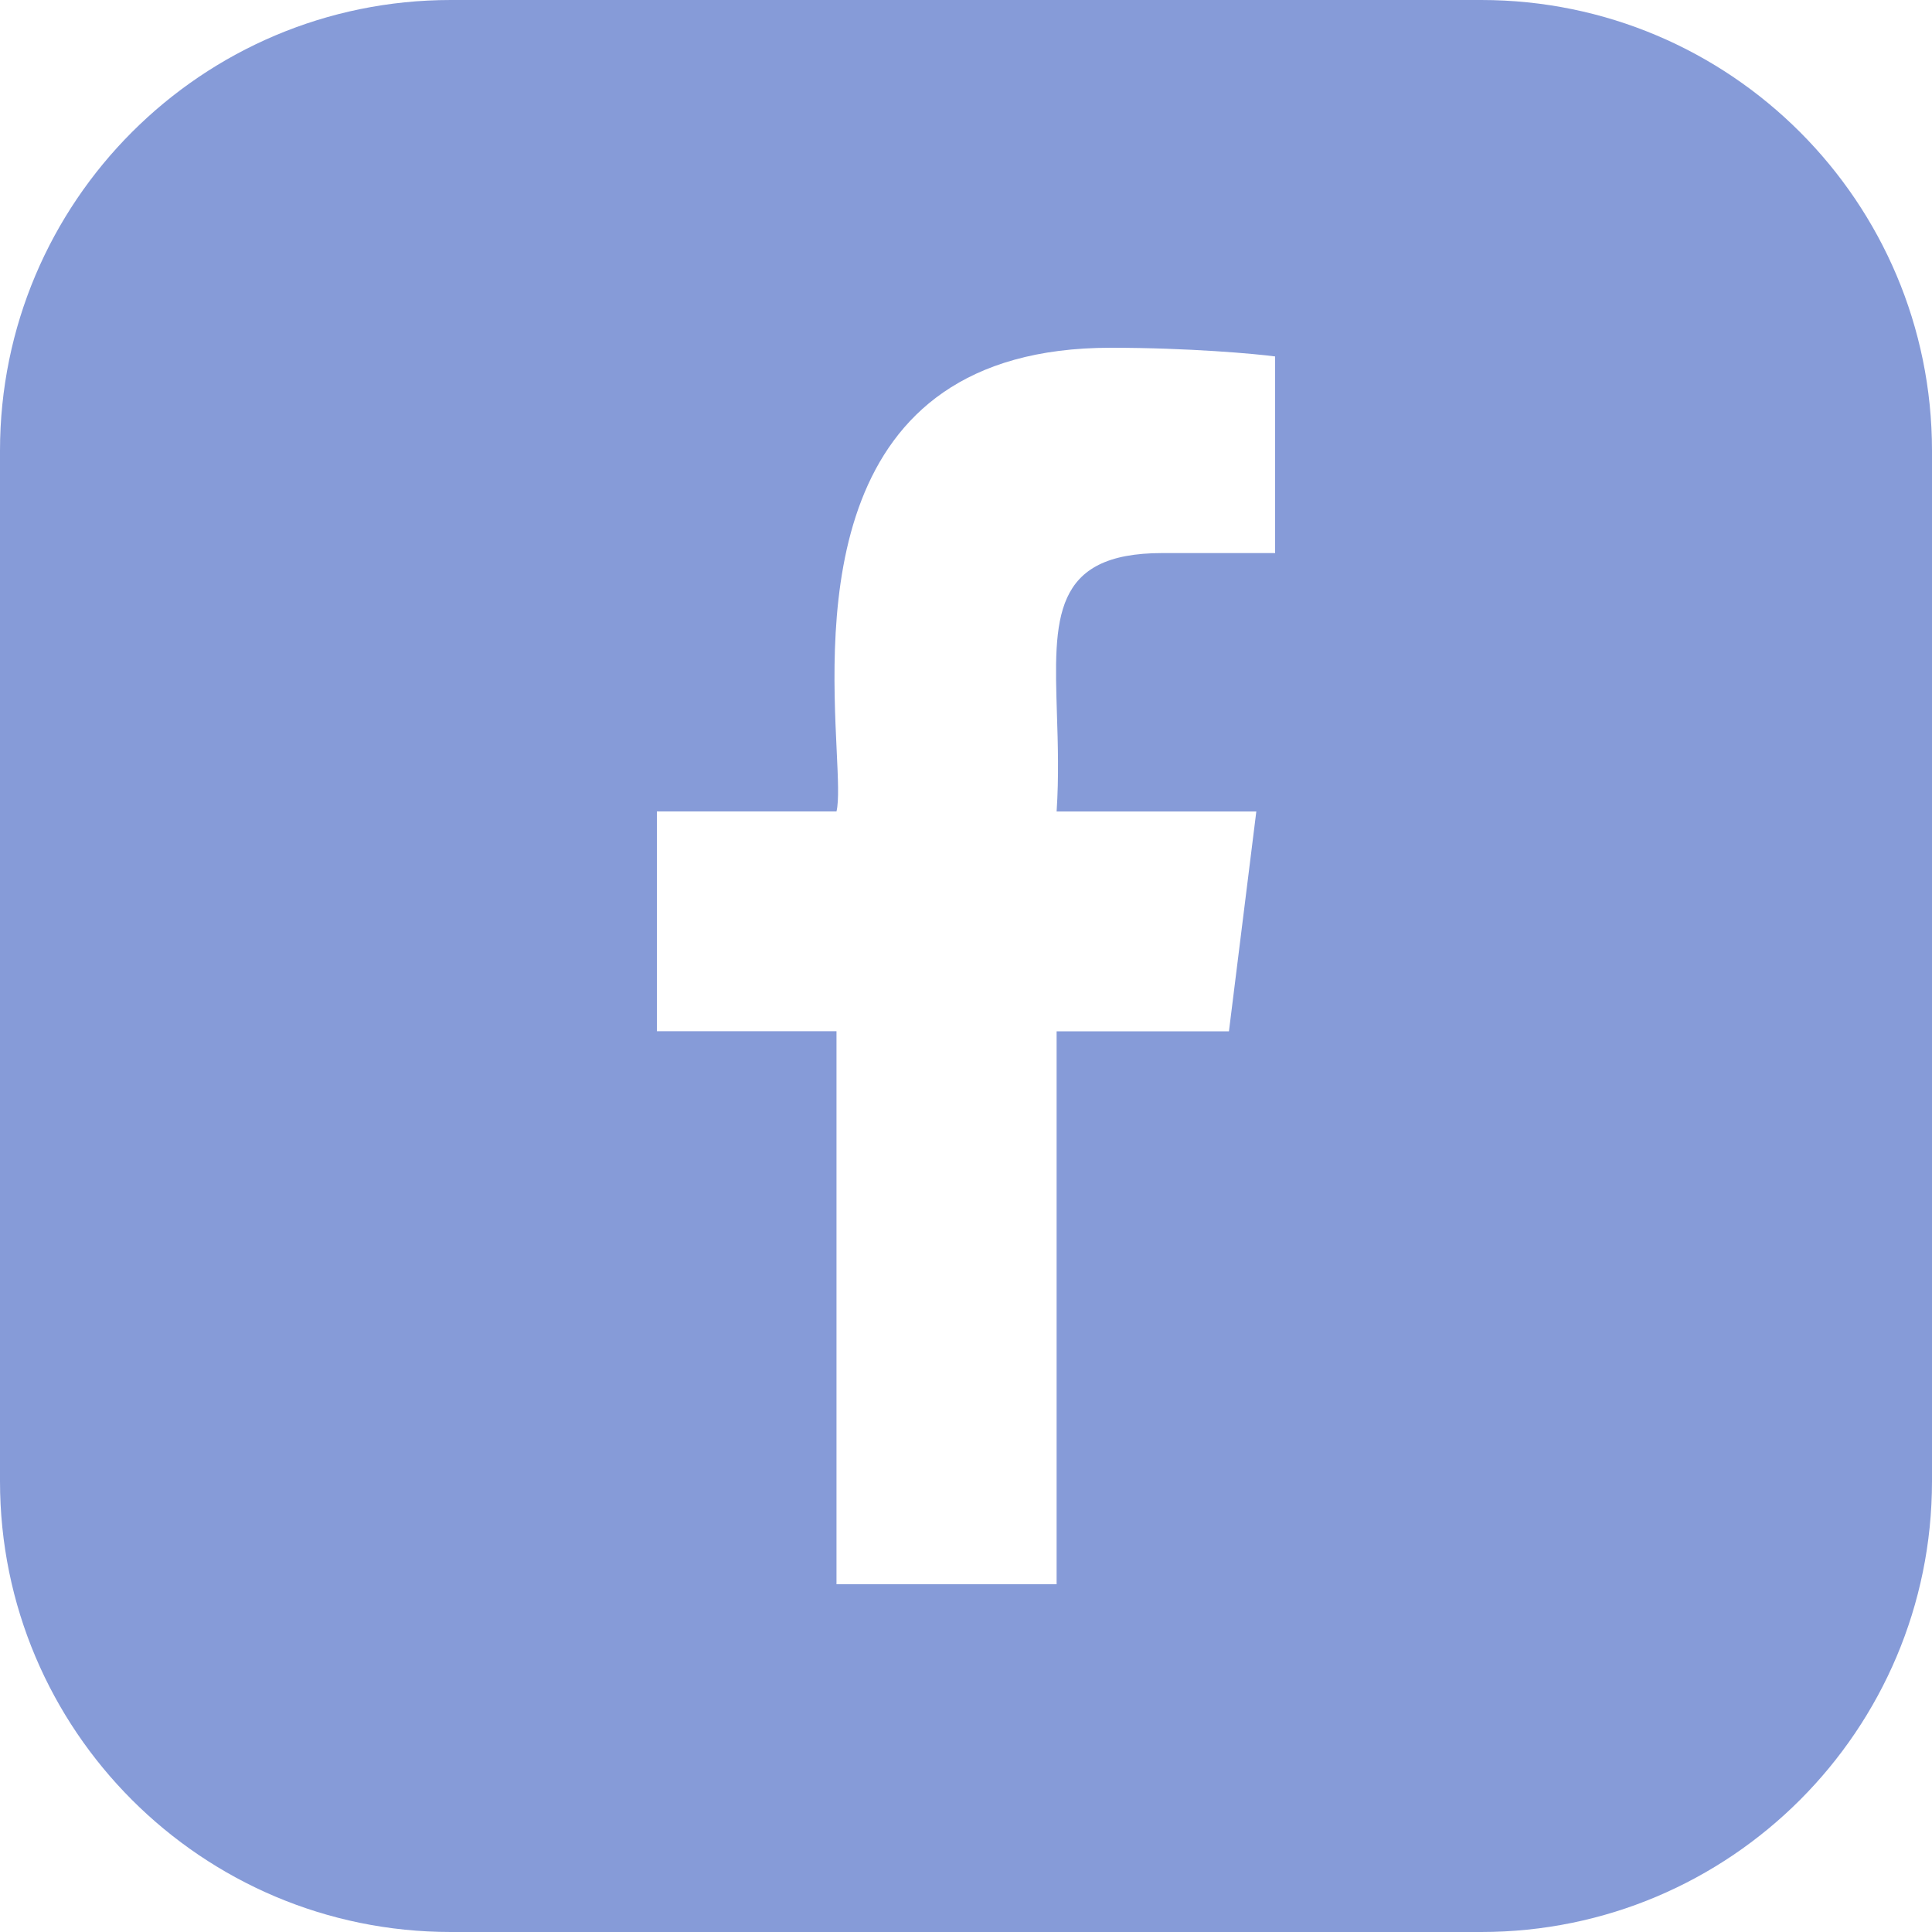
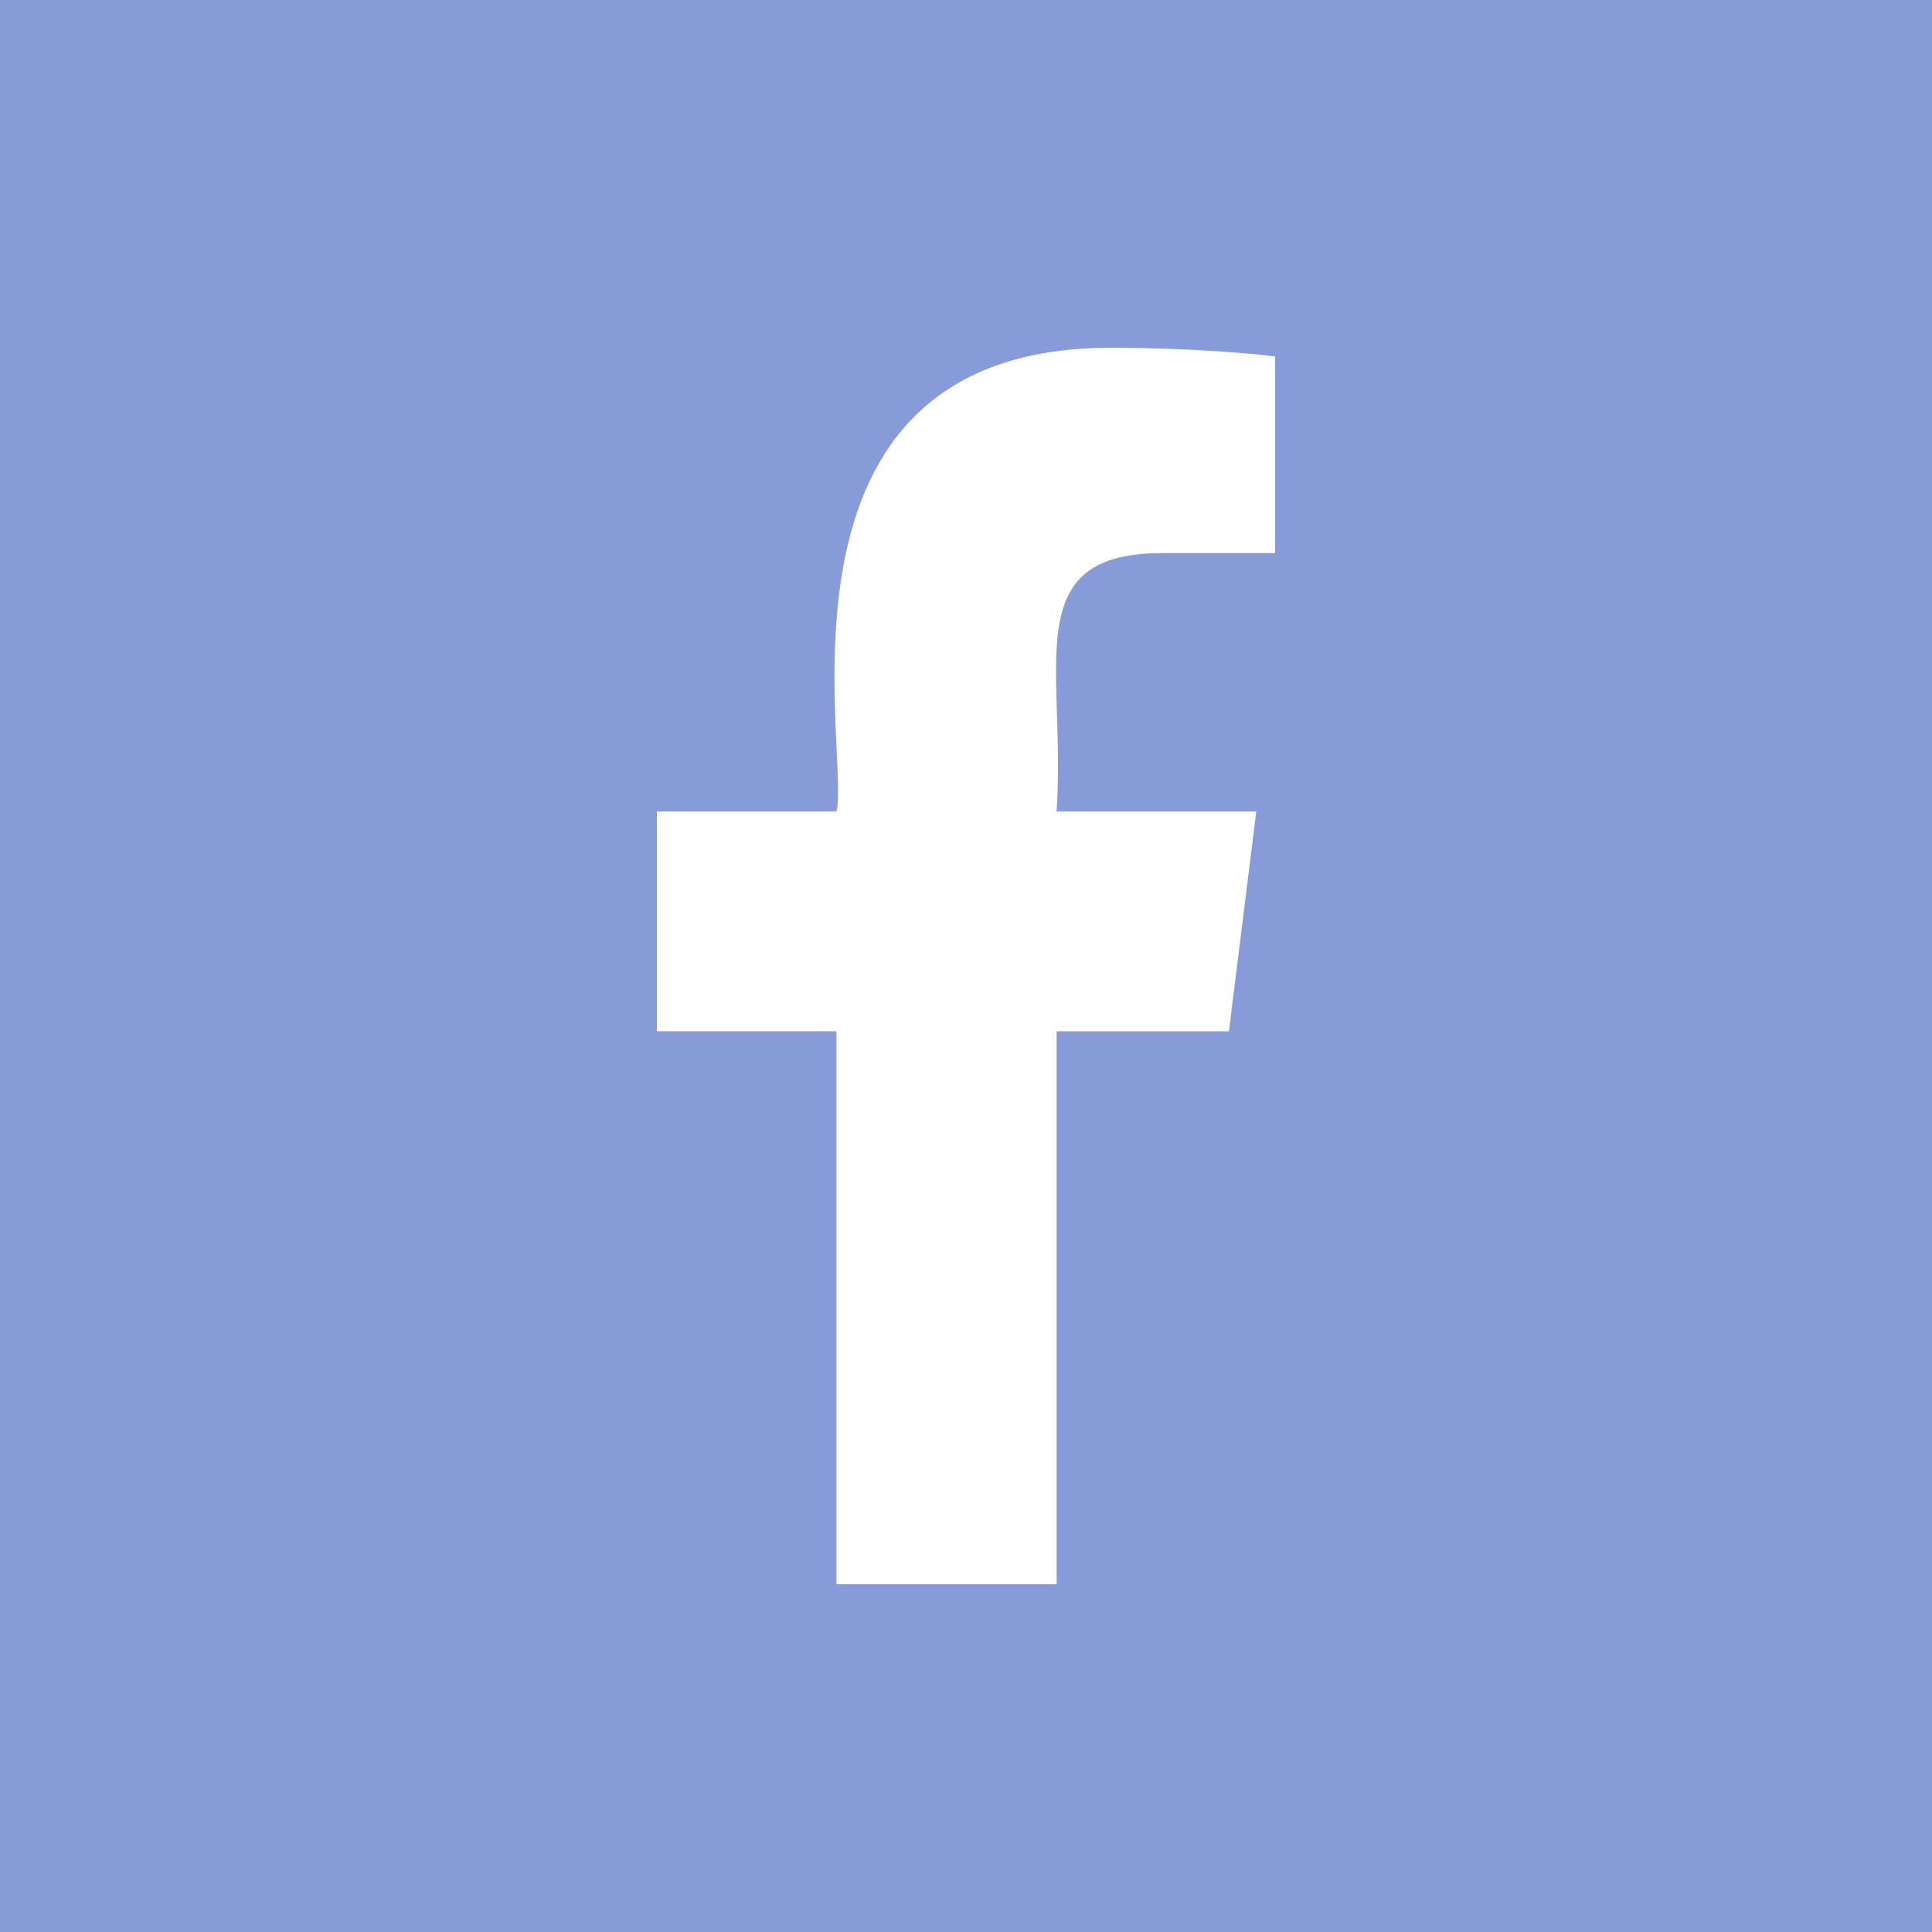
- <svg xmlns="http://www.w3.org/2000/svg" width="30" height="30" viewBox="0 0 30 30" fill="none">
-   <path fill-rule="evenodd" clip-rule="evenodd" d="M7 0C3.134 0 0 3.134 0 7V23C0 26.866 3.134 30 7 30H23C26.866 30 30 26.866 30 23V7C30 3.134 26.866 0 23 0H7ZM19.8 8.588H18.047C16.334 8.588 16.366 9.605 16.412 11.088C16.427 11.552 16.443 12.062 16.407 12.601H19.508L19.083 16.014H16.407V24.6H12.989V16.013H10.2V12.6H12.989C13.029 12.435 13.013 12.098 12.992 11.656C12.896 9.631 12.695 5.4 17.247 5.4C18.458 5.4 19.498 5.494 19.8 5.535V8.588Z" fill="#869BD8" />
+ <svg xmlns="http://www.w3.org/2000/svg" width="32" height="32" viewBox="0 0 32 32" fill="none">
+   <path fill-rule="evenodd" clip-rule="evenodd" d="M32 0H0L0 32H32V0ZM21.12 9.161H19.25C17.423 9.161 17.457 10.245 17.506 11.827C17.522 12.322 17.539 12.866 17.5 13.441H20.808L20.355 17.081H17.501V26.24H13.854V17.08H10.88V13.44H13.855C13.898 13.264 13.88 12.905 13.858 12.433C13.756 10.273 13.542 5.76 18.396 5.76C19.688 5.76 20.797 5.86 21.12 5.904V9.161Z" fill="#869BD8" />
</svg>
